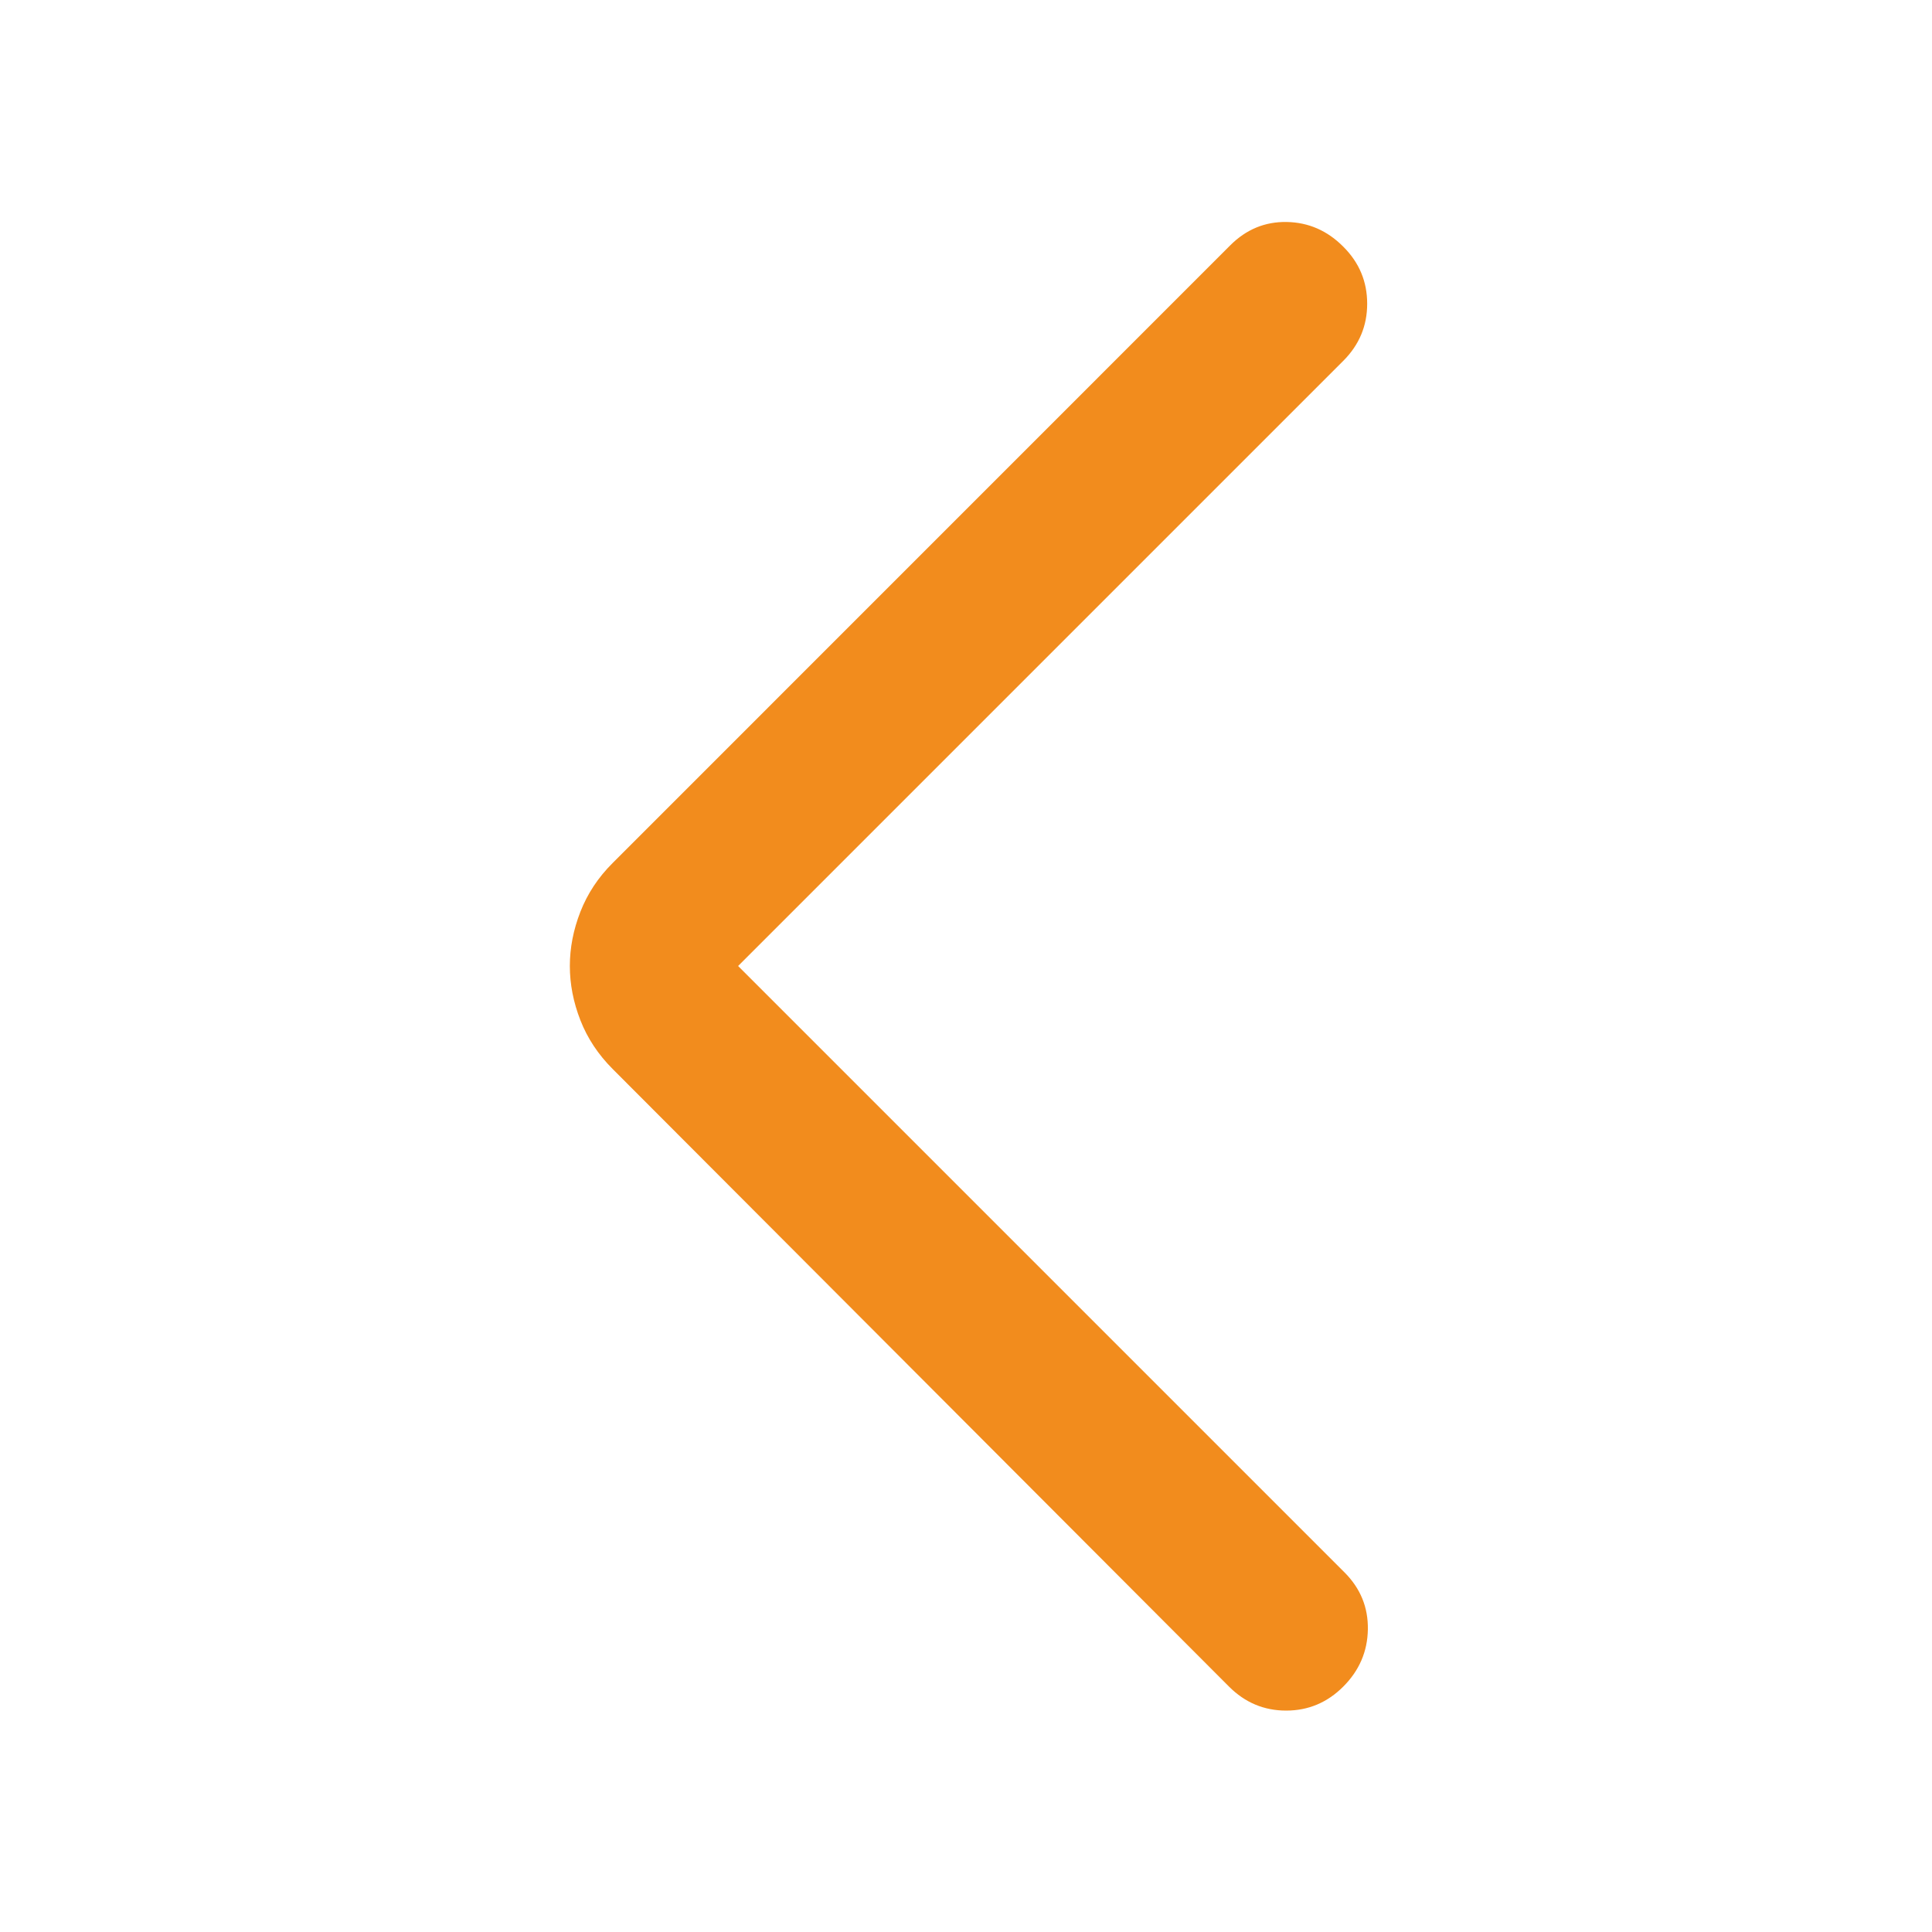
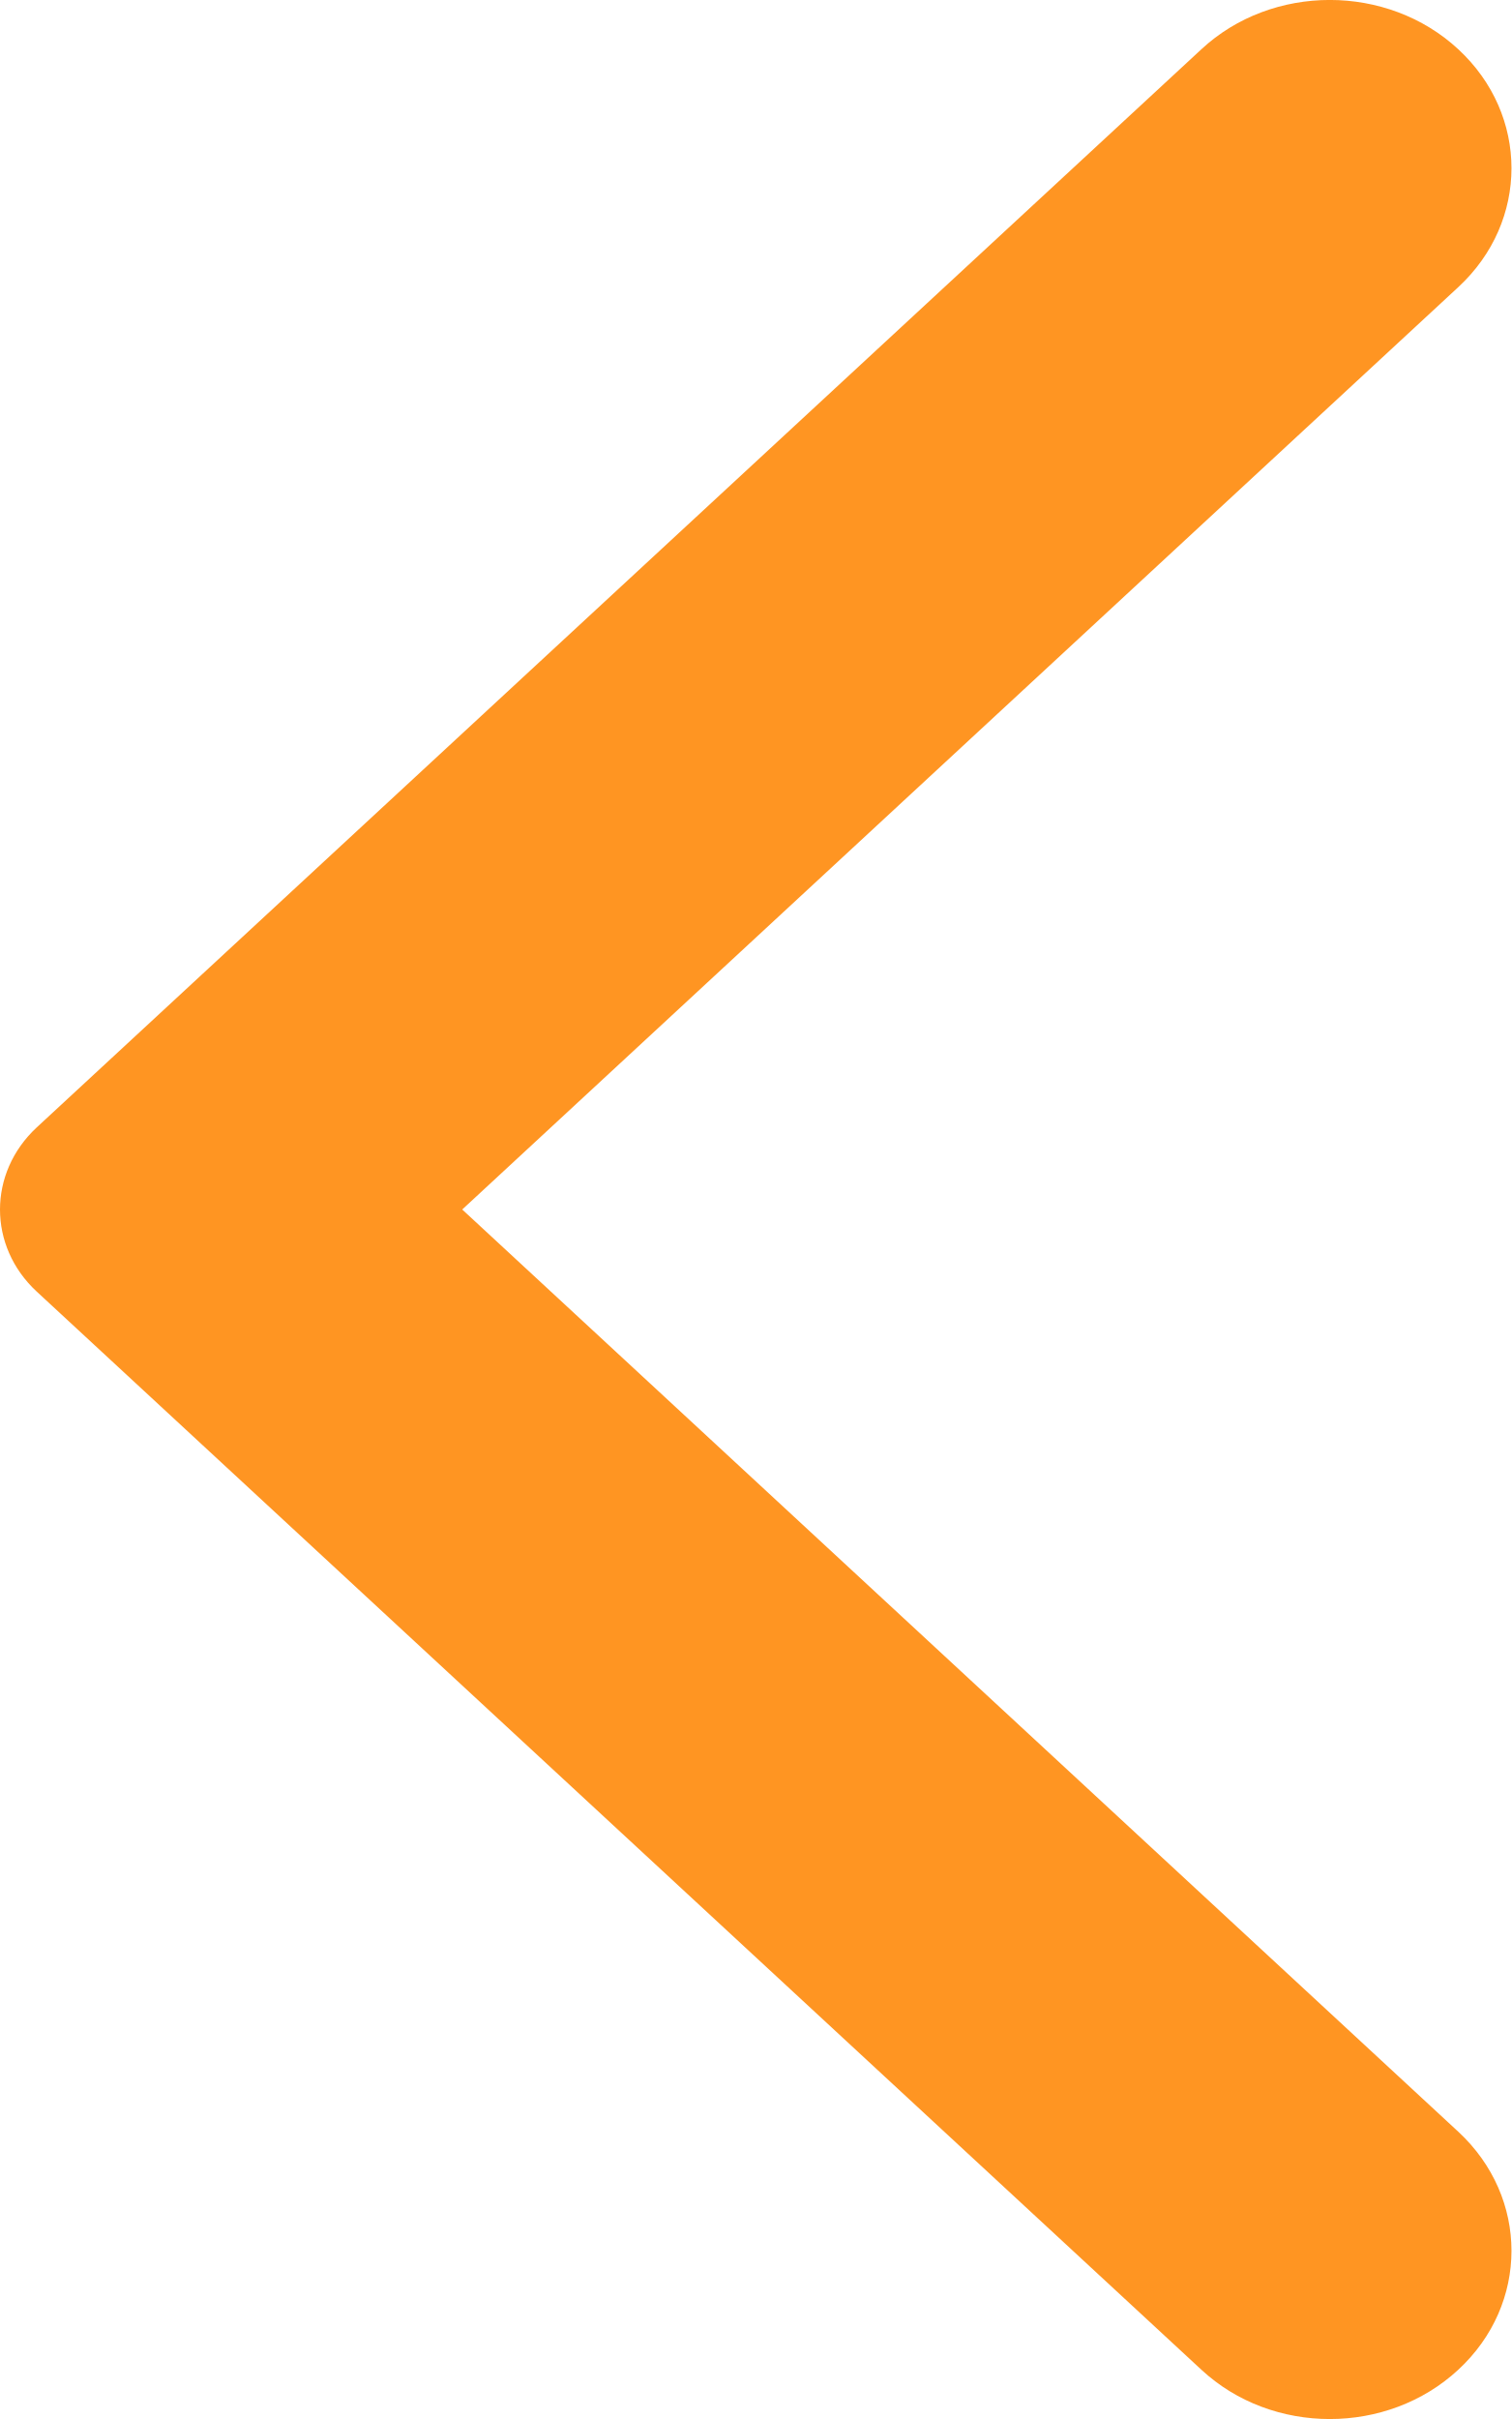
- <svg xmlns="http://www.w3.org/2000/svg" width="20" height="20" viewBox="0 0 20 20" fill="none">
-   <mask id="mask0_6470_16369" style="mask-type:alpha" maskUnits="userSpaceOnUse" x="0" y="0" width="20" height="20">
-     <rect x="20" y="20" width="20" height="20" transform="rotate(-180 20 20)" fill="#D9D9D9" />
-   </mask>
-   <g mask="url(#mask0_6470_16369)">
-     <path d="M7.641 10L13.918 16.277C14.084 16.443 14.164 16.64 14.16 16.869C14.156 17.097 14.071 17.294 13.905 17.46C13.74 17.625 13.543 17.708 13.314 17.708C13.085 17.708 12.888 17.625 12.723 17.46L6.343 11.067C6.192 10.916 6.081 10.748 6.008 10.561C5.935 10.374 5.899 10.187 5.899 10C5.899 9.813 5.935 9.626 6.008 9.439C6.081 9.252 6.192 9.083 6.343 8.933L12.735 2.54C12.901 2.374 13.096 2.294 13.32 2.298C13.545 2.302 13.74 2.387 13.905 2.553C14.071 2.718 14.153 2.915 14.153 3.144C14.153 3.373 14.071 3.57 13.905 3.736L7.641 10Z" fill="#F28C1D" />
-   </g>
+ <svg xmlns="http://www.w3.org/2000/svg" width="10" height="16" viewBox="0 0 10 16" fill="none">
+   <path fill-rule="evenodd" clip-rule="evenodd" d="M7.948 15.674L0.243 8.543C-0.081 8.243 -0.081 7.758 0.243 7.457L7.948 0.326C8.416 -0.109 9.179 -0.109 9.648 0.326C10.117 0.76 10.117 1.465 9.648 1.899L3.058 8L9.648 14.1C10.117 14.535 10.117 15.24 9.648 15.674C9.179 16.109 8.416 16.109 7.948 15.674Z" fill="#FF9522" />
</svg>
